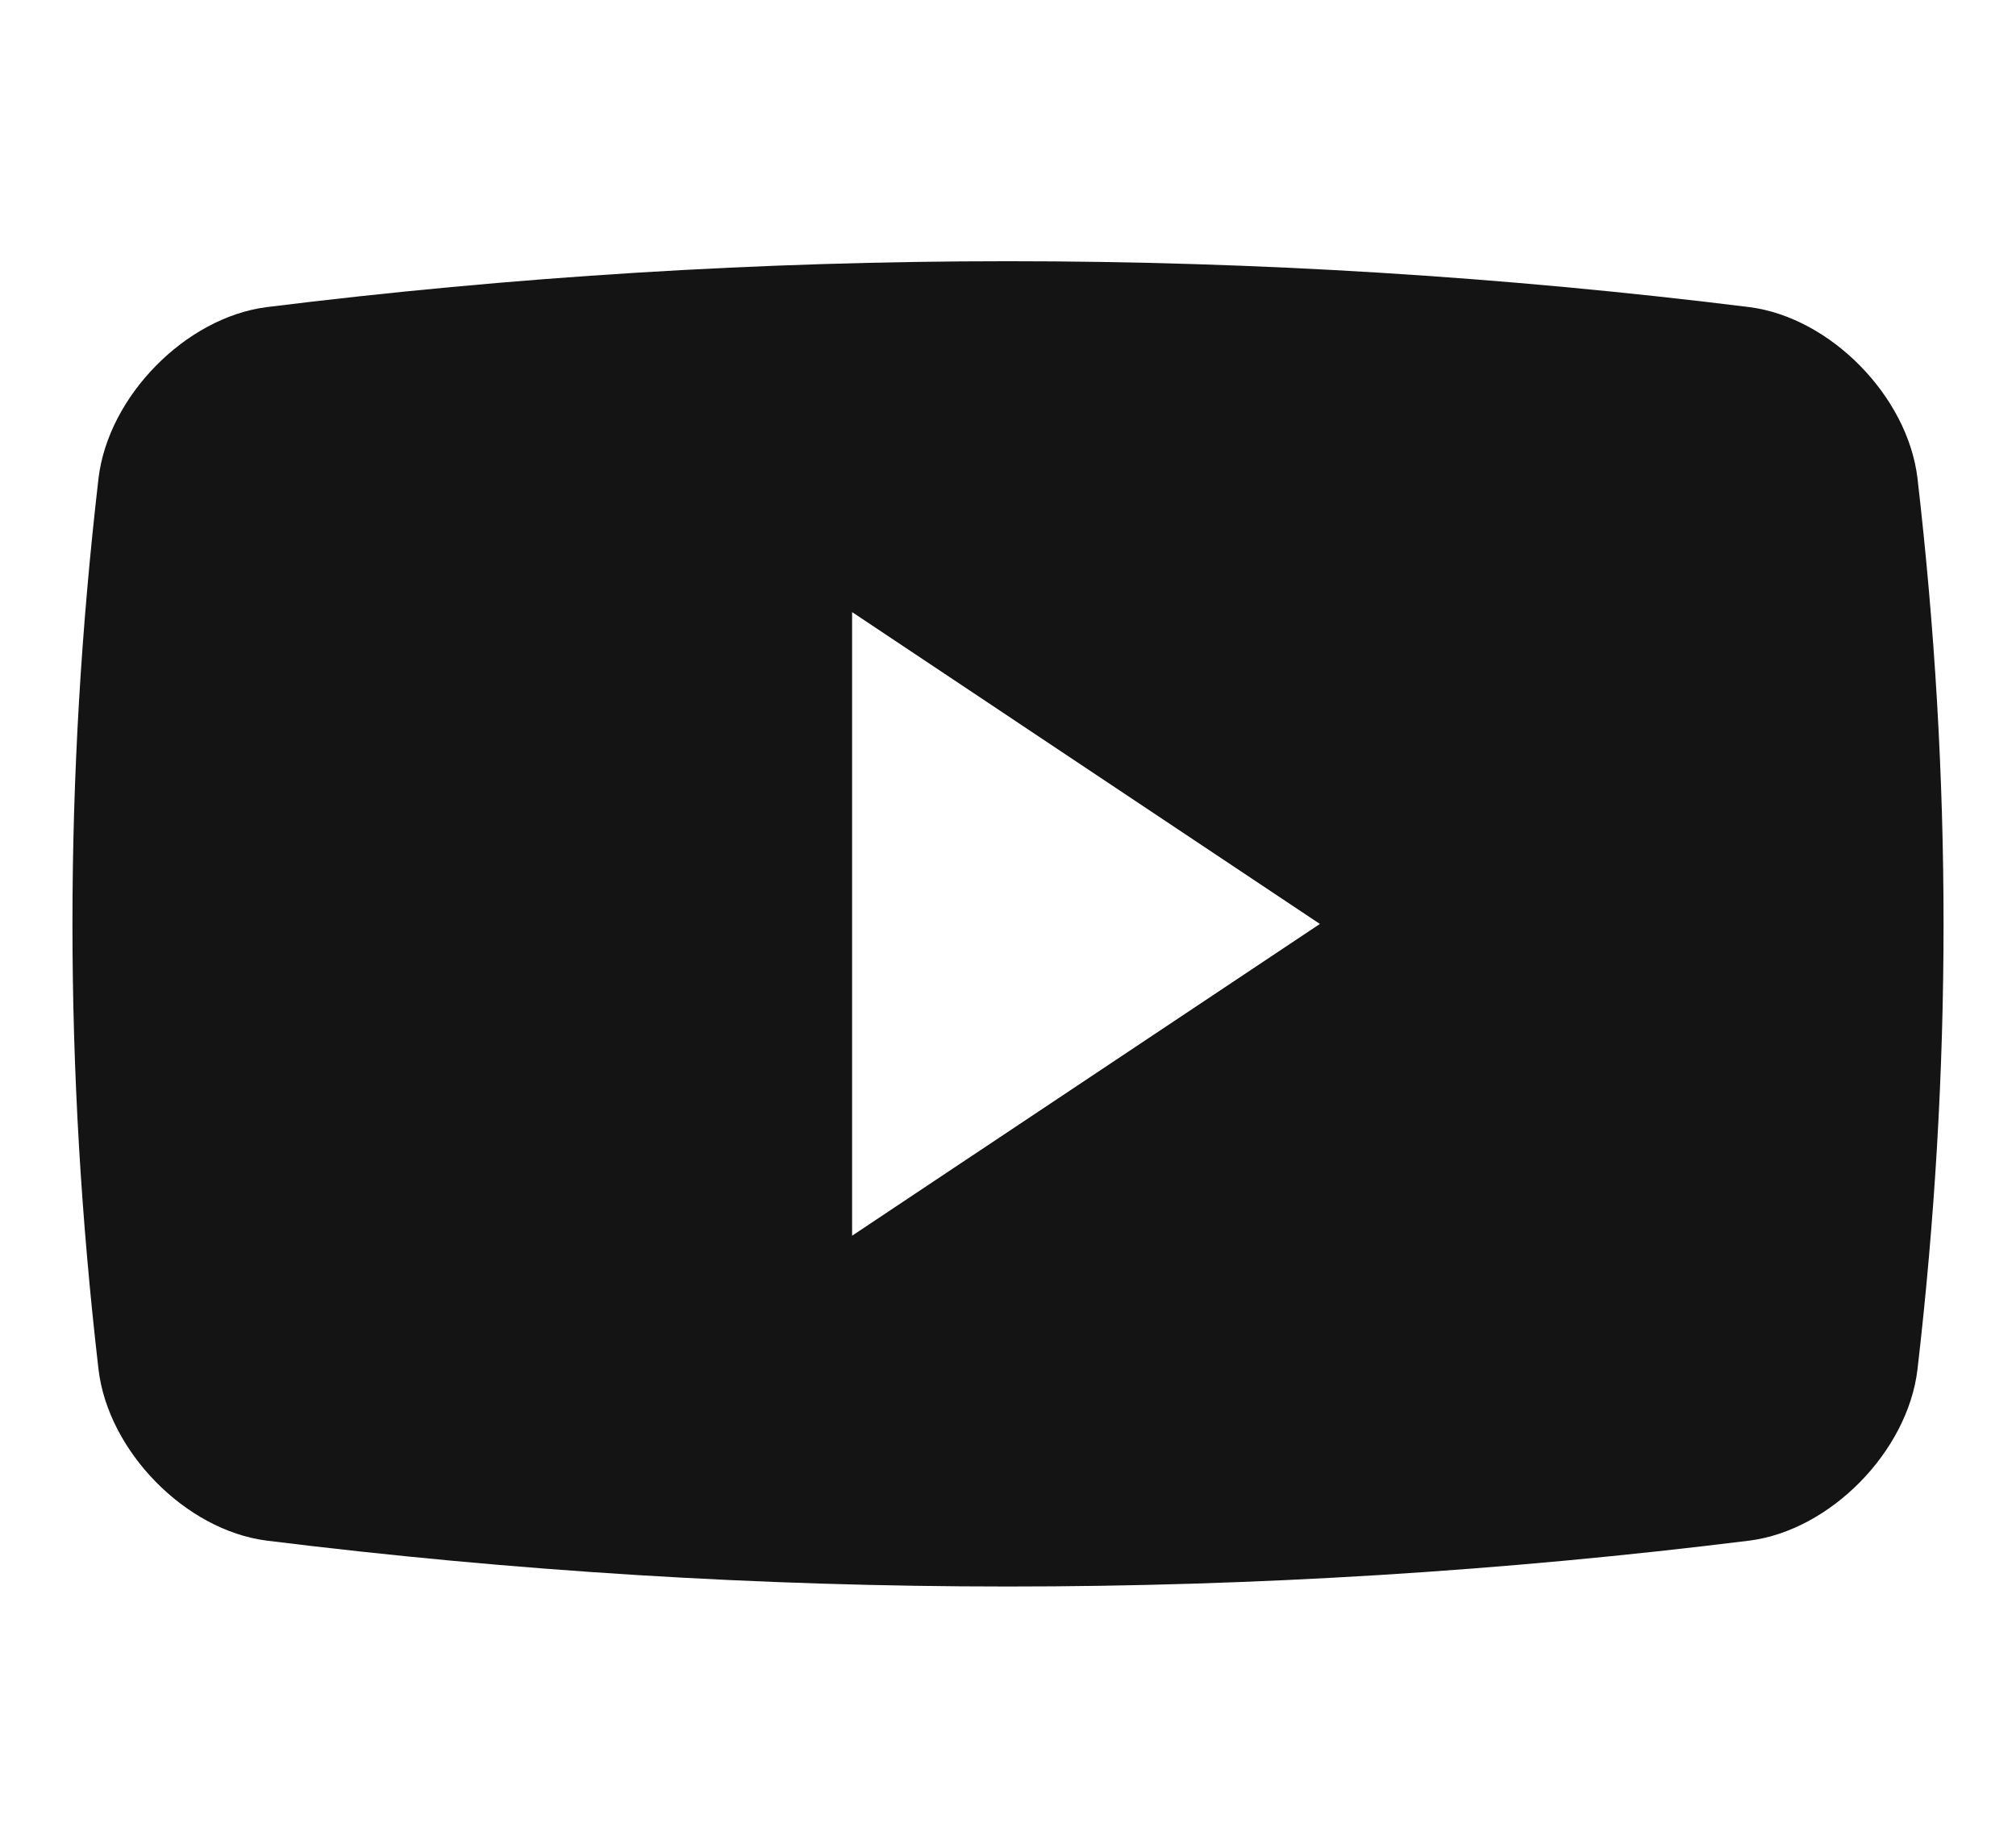
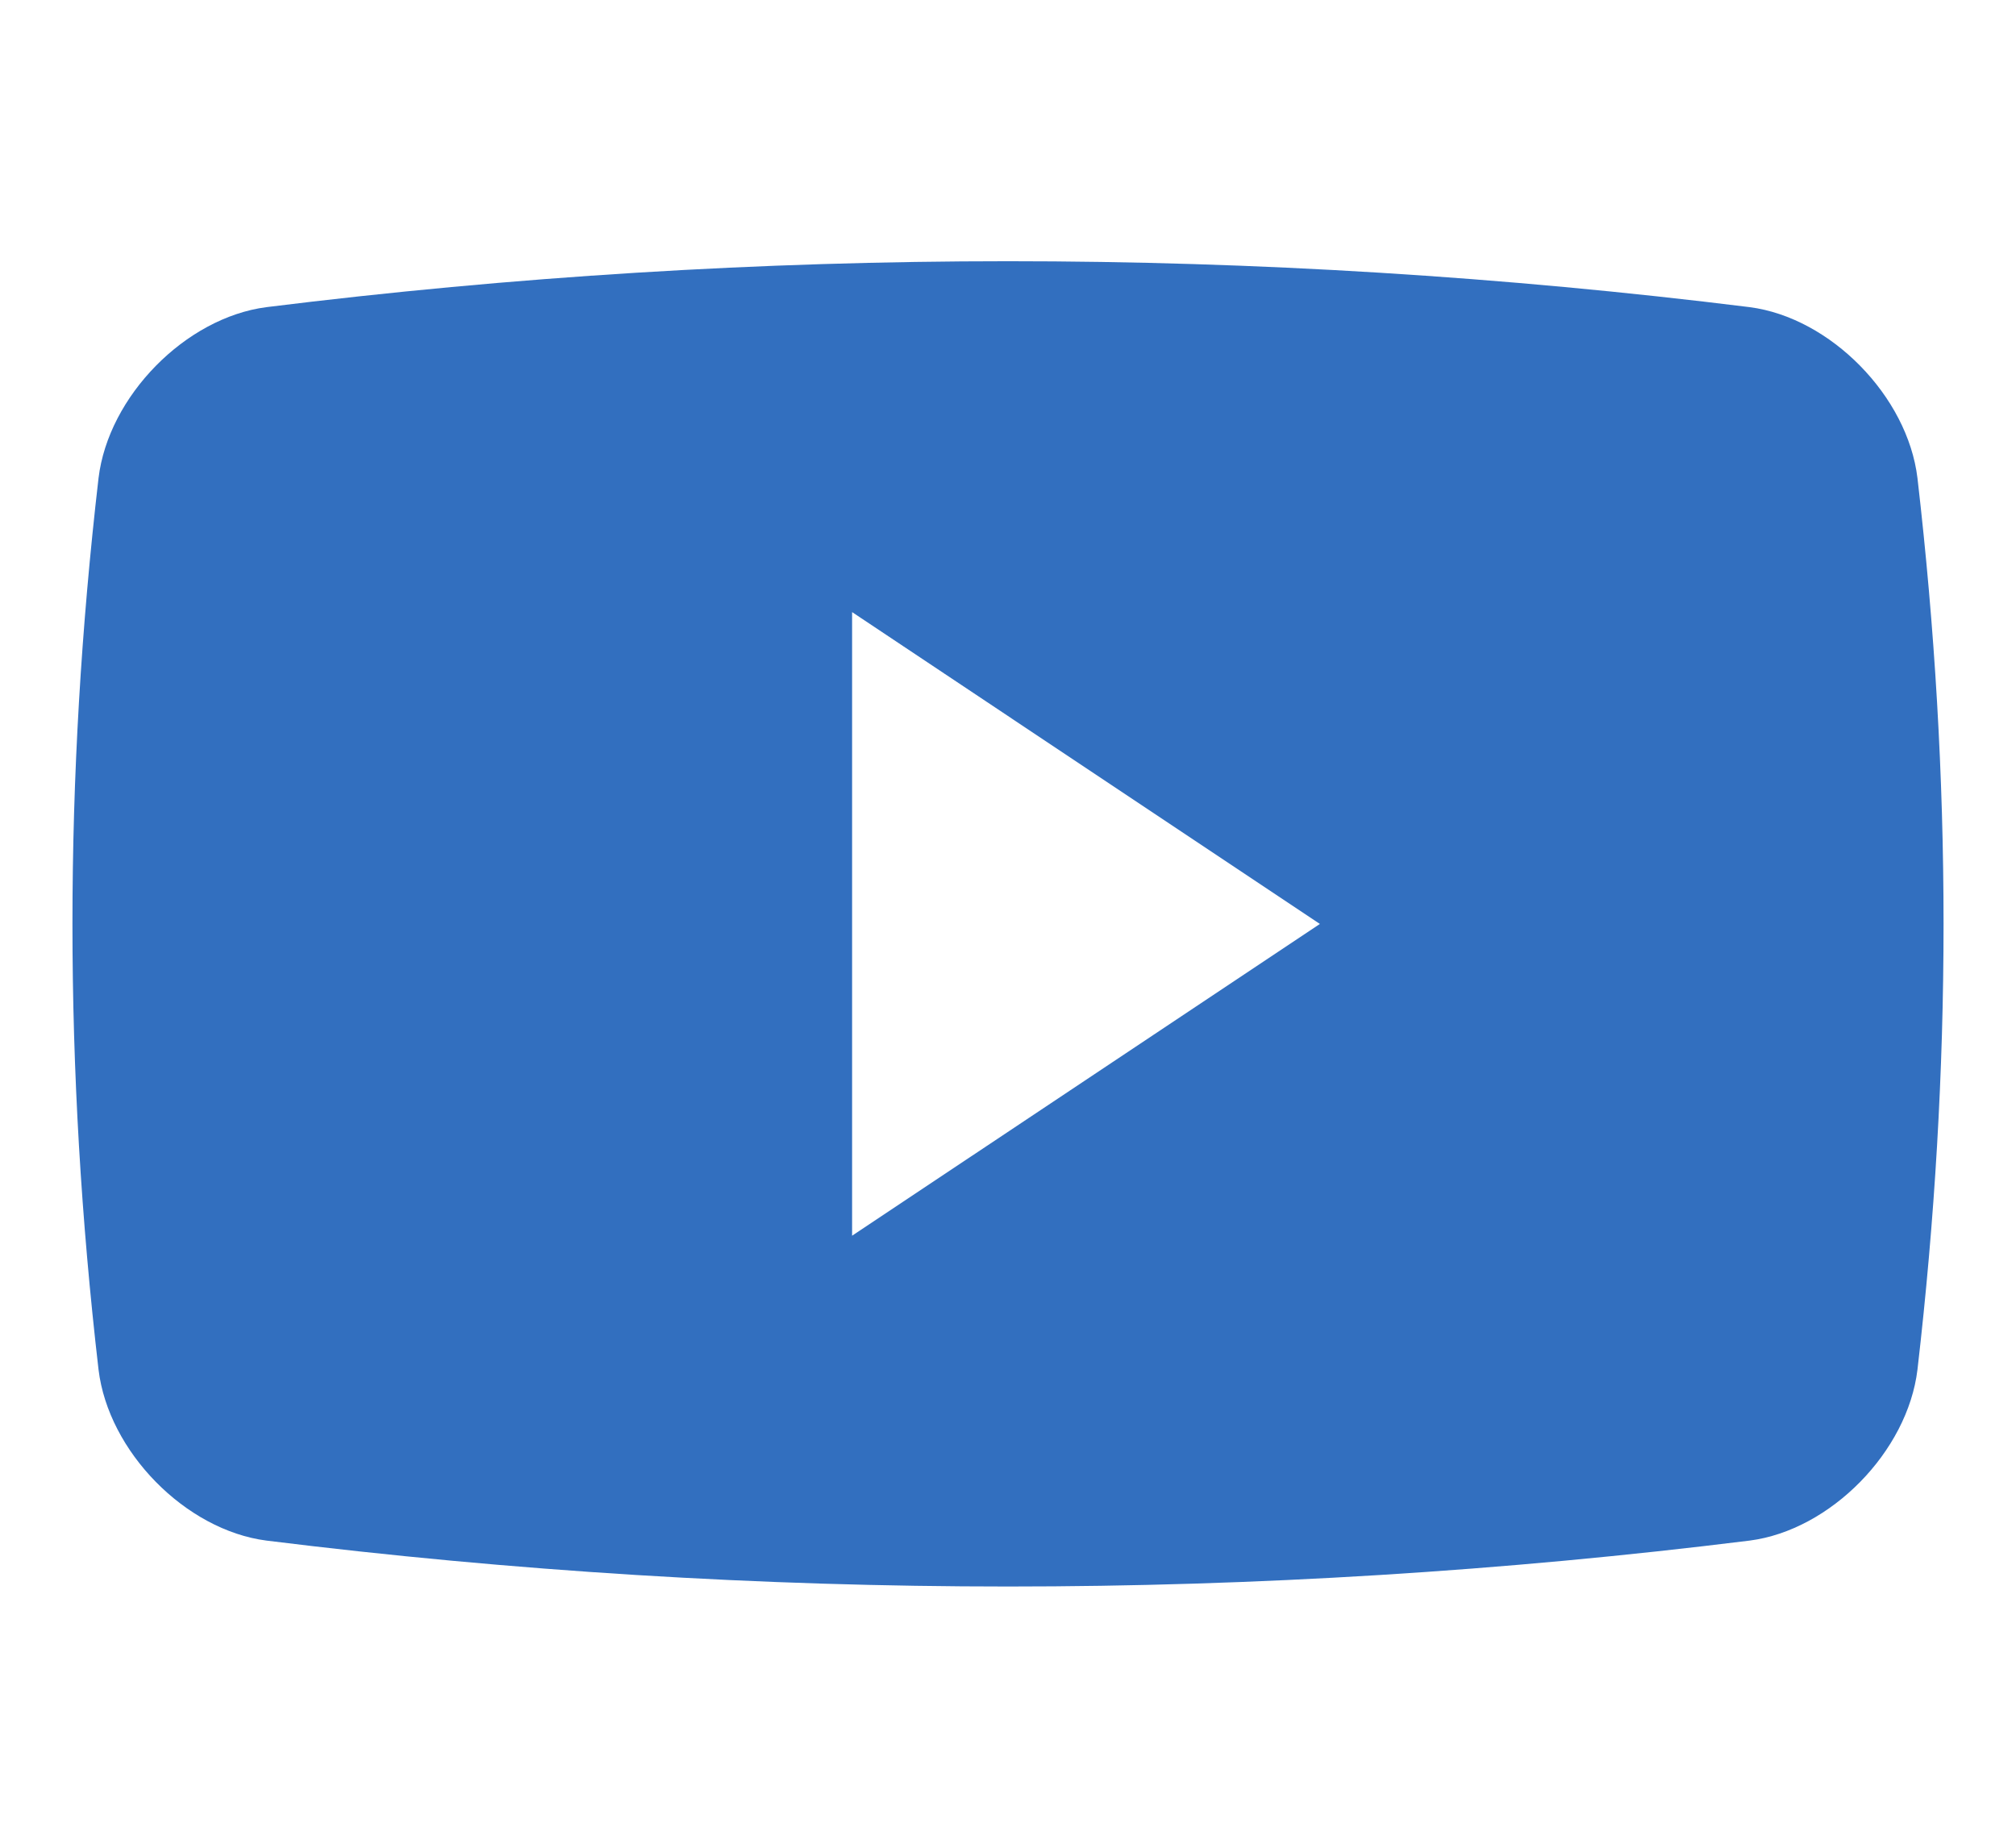
<svg xmlns="http://www.w3.org/2000/svg" width="24" height="22" viewBox="0 0 24 22" fill="none">
-   <path fill-rule="evenodd" clip-rule="evenodd" d="M20.829 3.657C21.791 3.782 22.71 4.717 22.827 5.693C23.241 9.267 23.241 12.734 22.827 16.307C22.71 17.283 21.791 18.219 20.829 18.343C14.965 19.072 9.034 19.072 3.172 18.343C2.209 18.219 1.29 17.283 1.173 16.307C0.759 12.733 0.759 9.267 1.173 5.693C1.29 4.717 2.209 3.782 3.172 3.657C9.034 2.928 14.965 2.928 20.829 3.657ZM10.144 7.288V14.713L15.713 11.001L10.144 7.288Z" fill="#141414" />
+   <path fill-rule="evenodd" clip-rule="evenodd" d="M20.829 3.657C21.791 3.782 22.71 4.717 22.827 5.693C23.241 9.267 23.241 12.734 22.827 16.307C22.71 17.283 21.791 18.219 20.829 18.343C14.965 19.072 9.034 19.072 3.172 18.343C2.209 18.219 1.29 17.283 1.173 16.307C0.759 12.733 0.759 9.267 1.173 5.693C1.29 4.717 2.209 3.782 3.172 3.657C9.034 2.928 14.965 2.928 20.829 3.657ZM10.144 7.288V14.713L15.713 11.001L10.144 7.288Z" fill="#326fbf" />
</svg>
